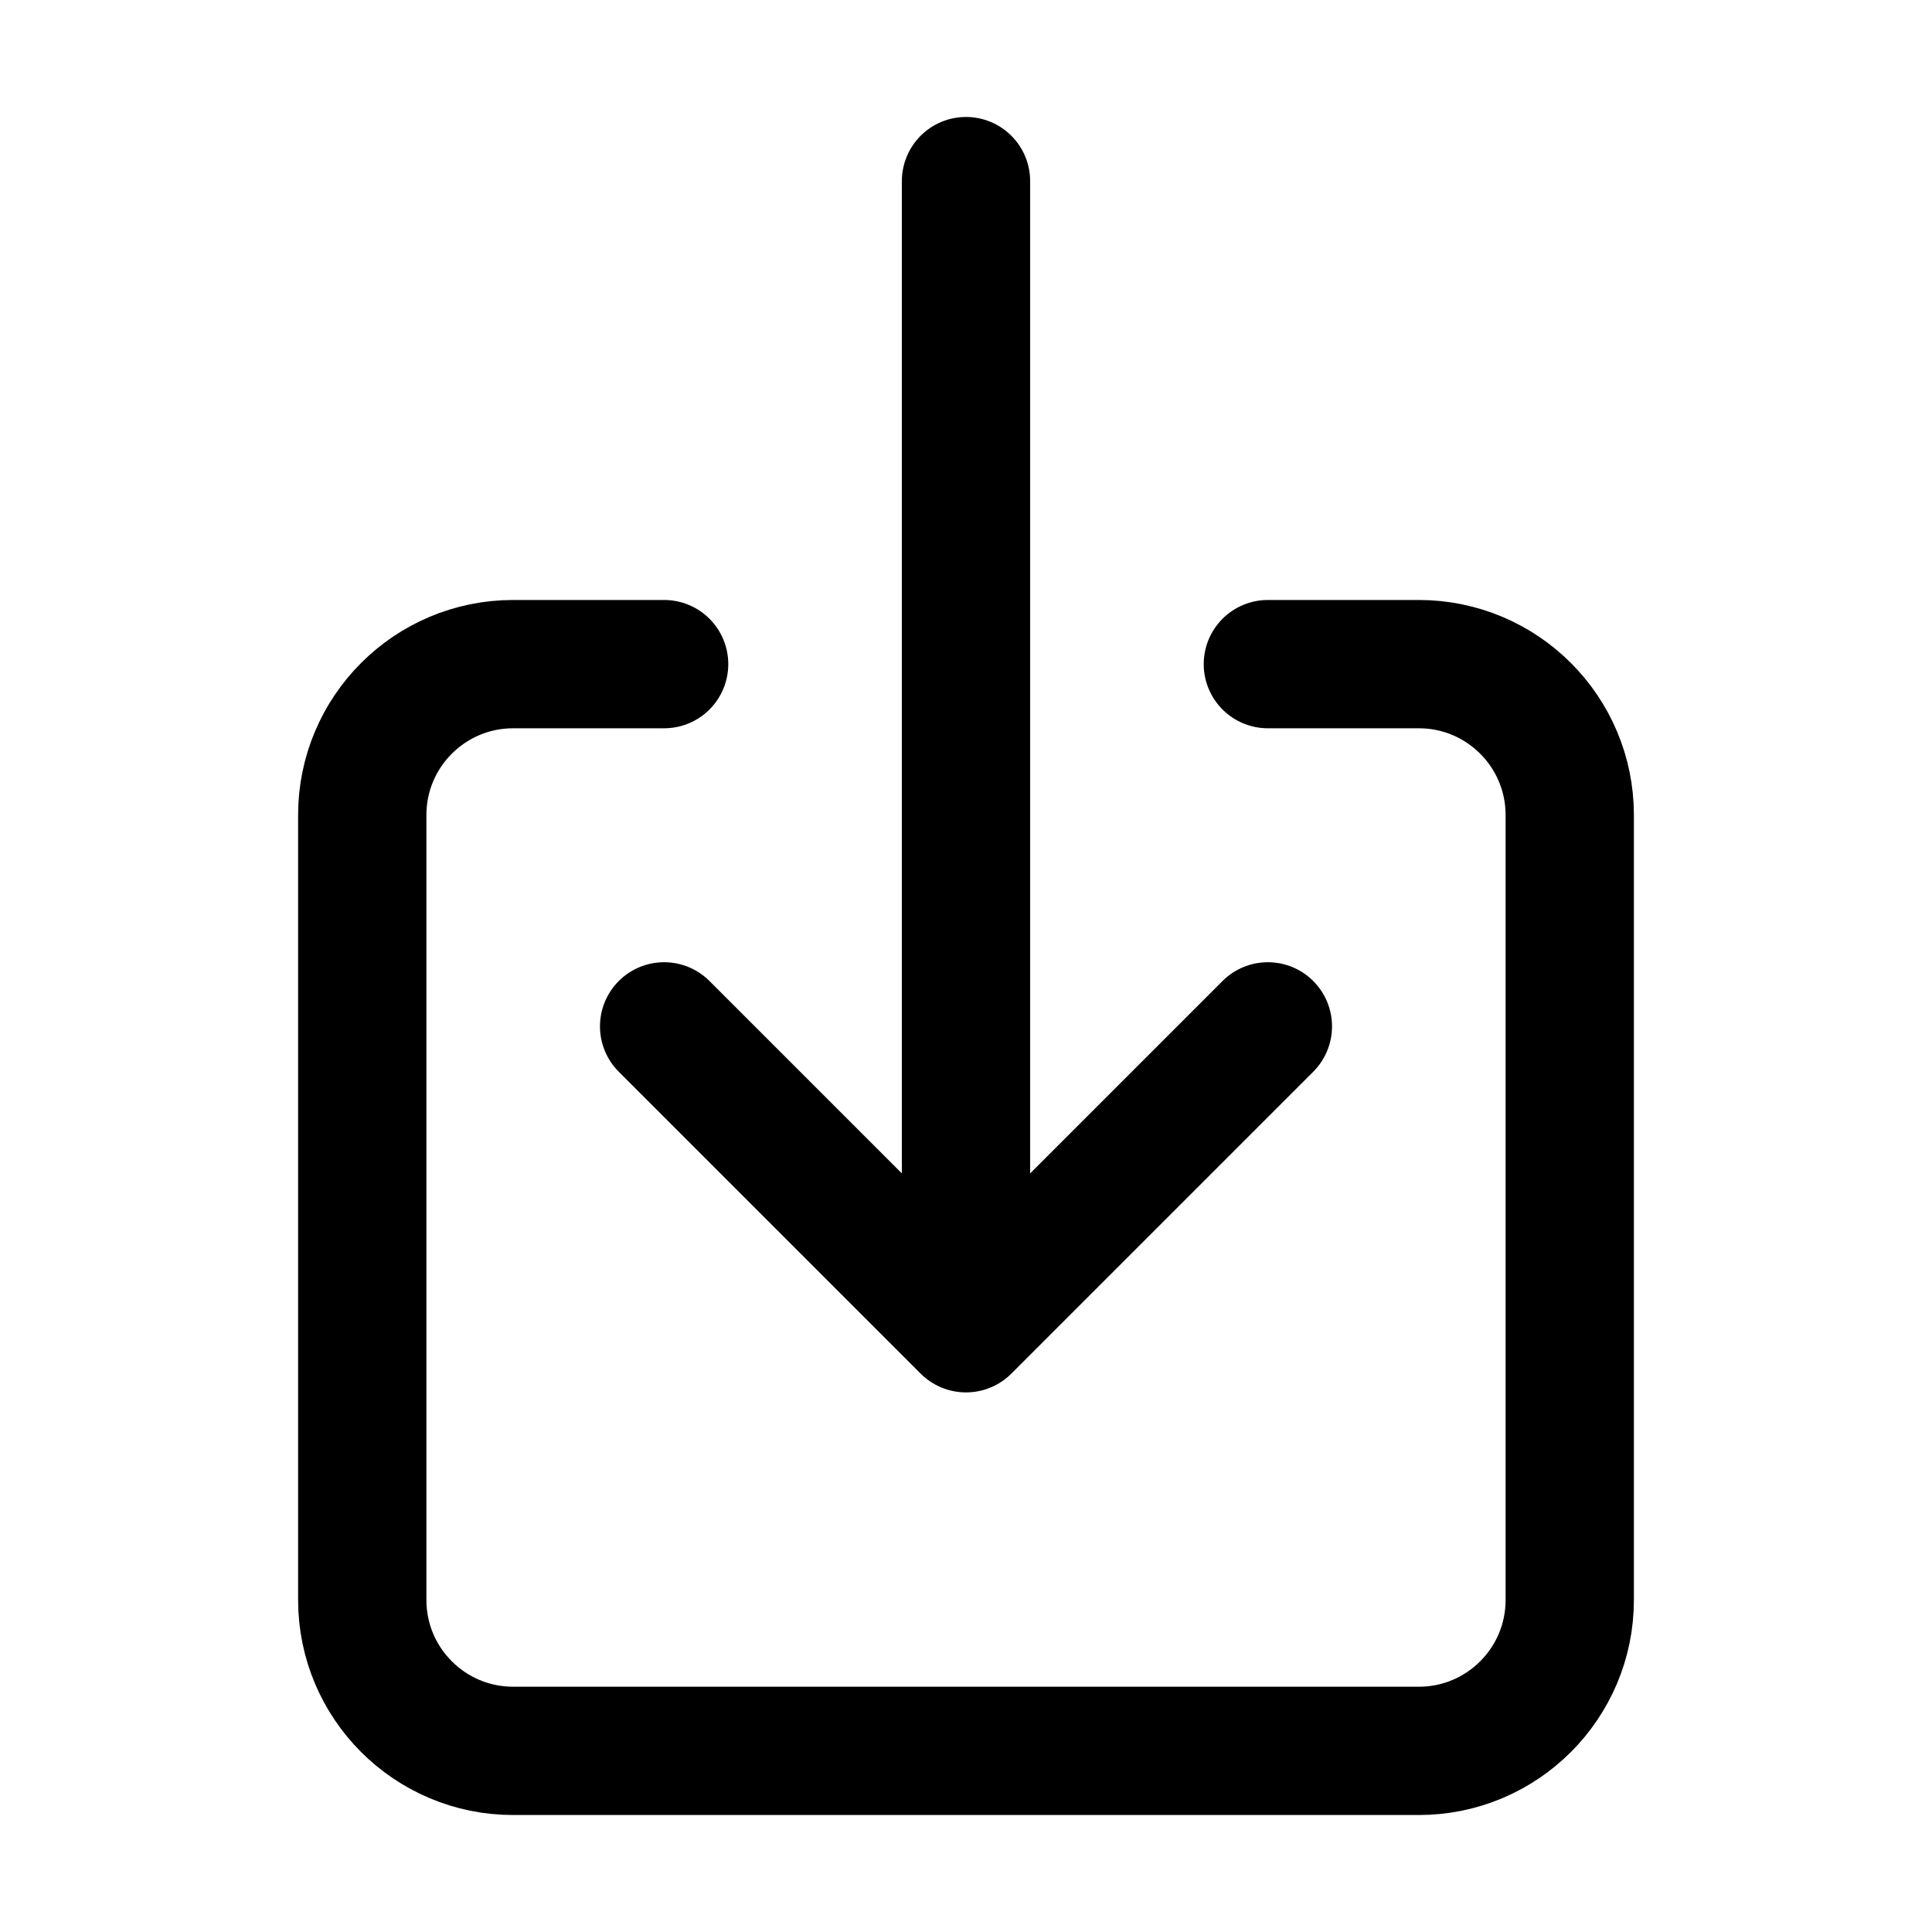
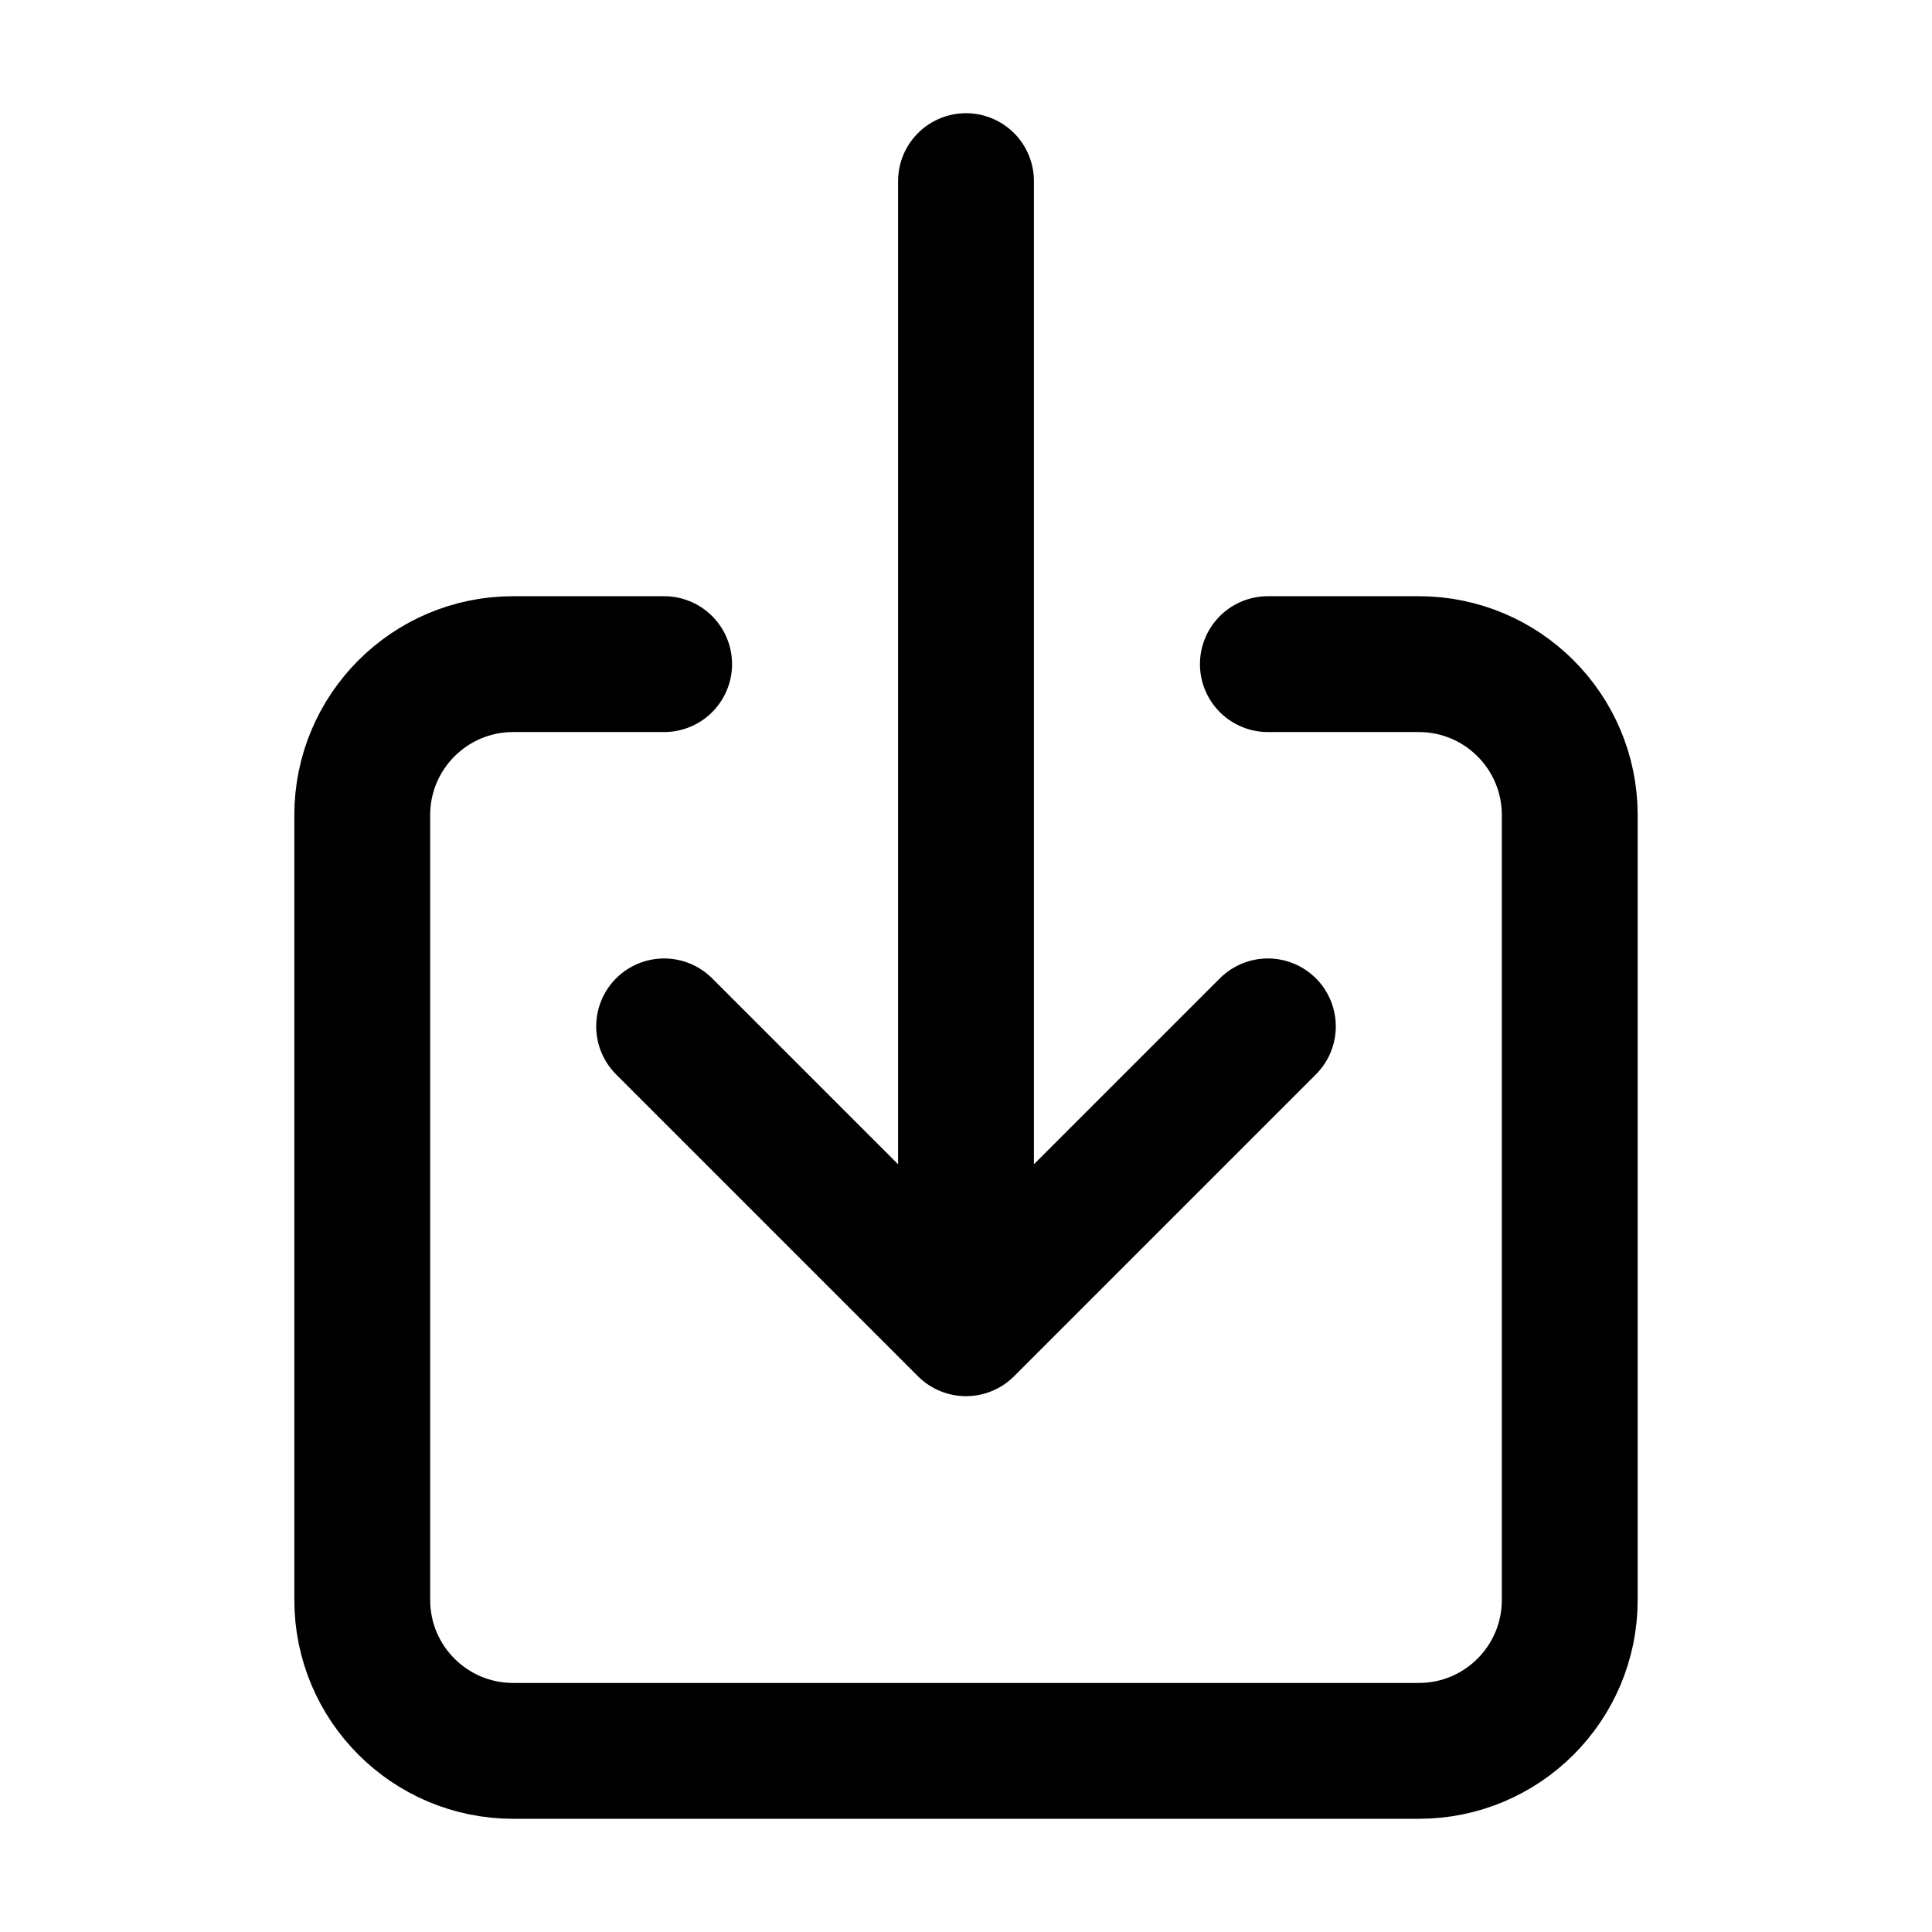
<svg xmlns="http://www.w3.org/2000/svg" viewBox="0 0 512 512">
-   <path fill="none" stroke="currentColor" stroke-linecap="round" stroke-linejoin="round" stroke-width="34" d="M336 176h40a40 40 0 0140 40v208a40 40 0 01-40 40H136a40 40 0 01-40-40V216a40 40 0 0140-40h40" />
-   <path fill="none" stroke="currentColor" stroke-linecap="round" stroke-linejoin="round" stroke-width="34" d="M176 272l80 80 80-80M256 48v288" />
+   <path fill="none" stroke="currentColor" stroke-linecap="round" stroke-linejoin="round" stroke-width="36" d="M336 176h40a40 40 0 0140 40v208a40 40 0 01-40 40H136a40 40 0 01-40-40V216a40 40 0 0140-40h40" />
+   <path fill="none" stroke="currentColor" stroke-linecap="round" stroke-linejoin="round" stroke-width="36" d="M176 272l80 80 80-80M256 48v288" />
</svg>
